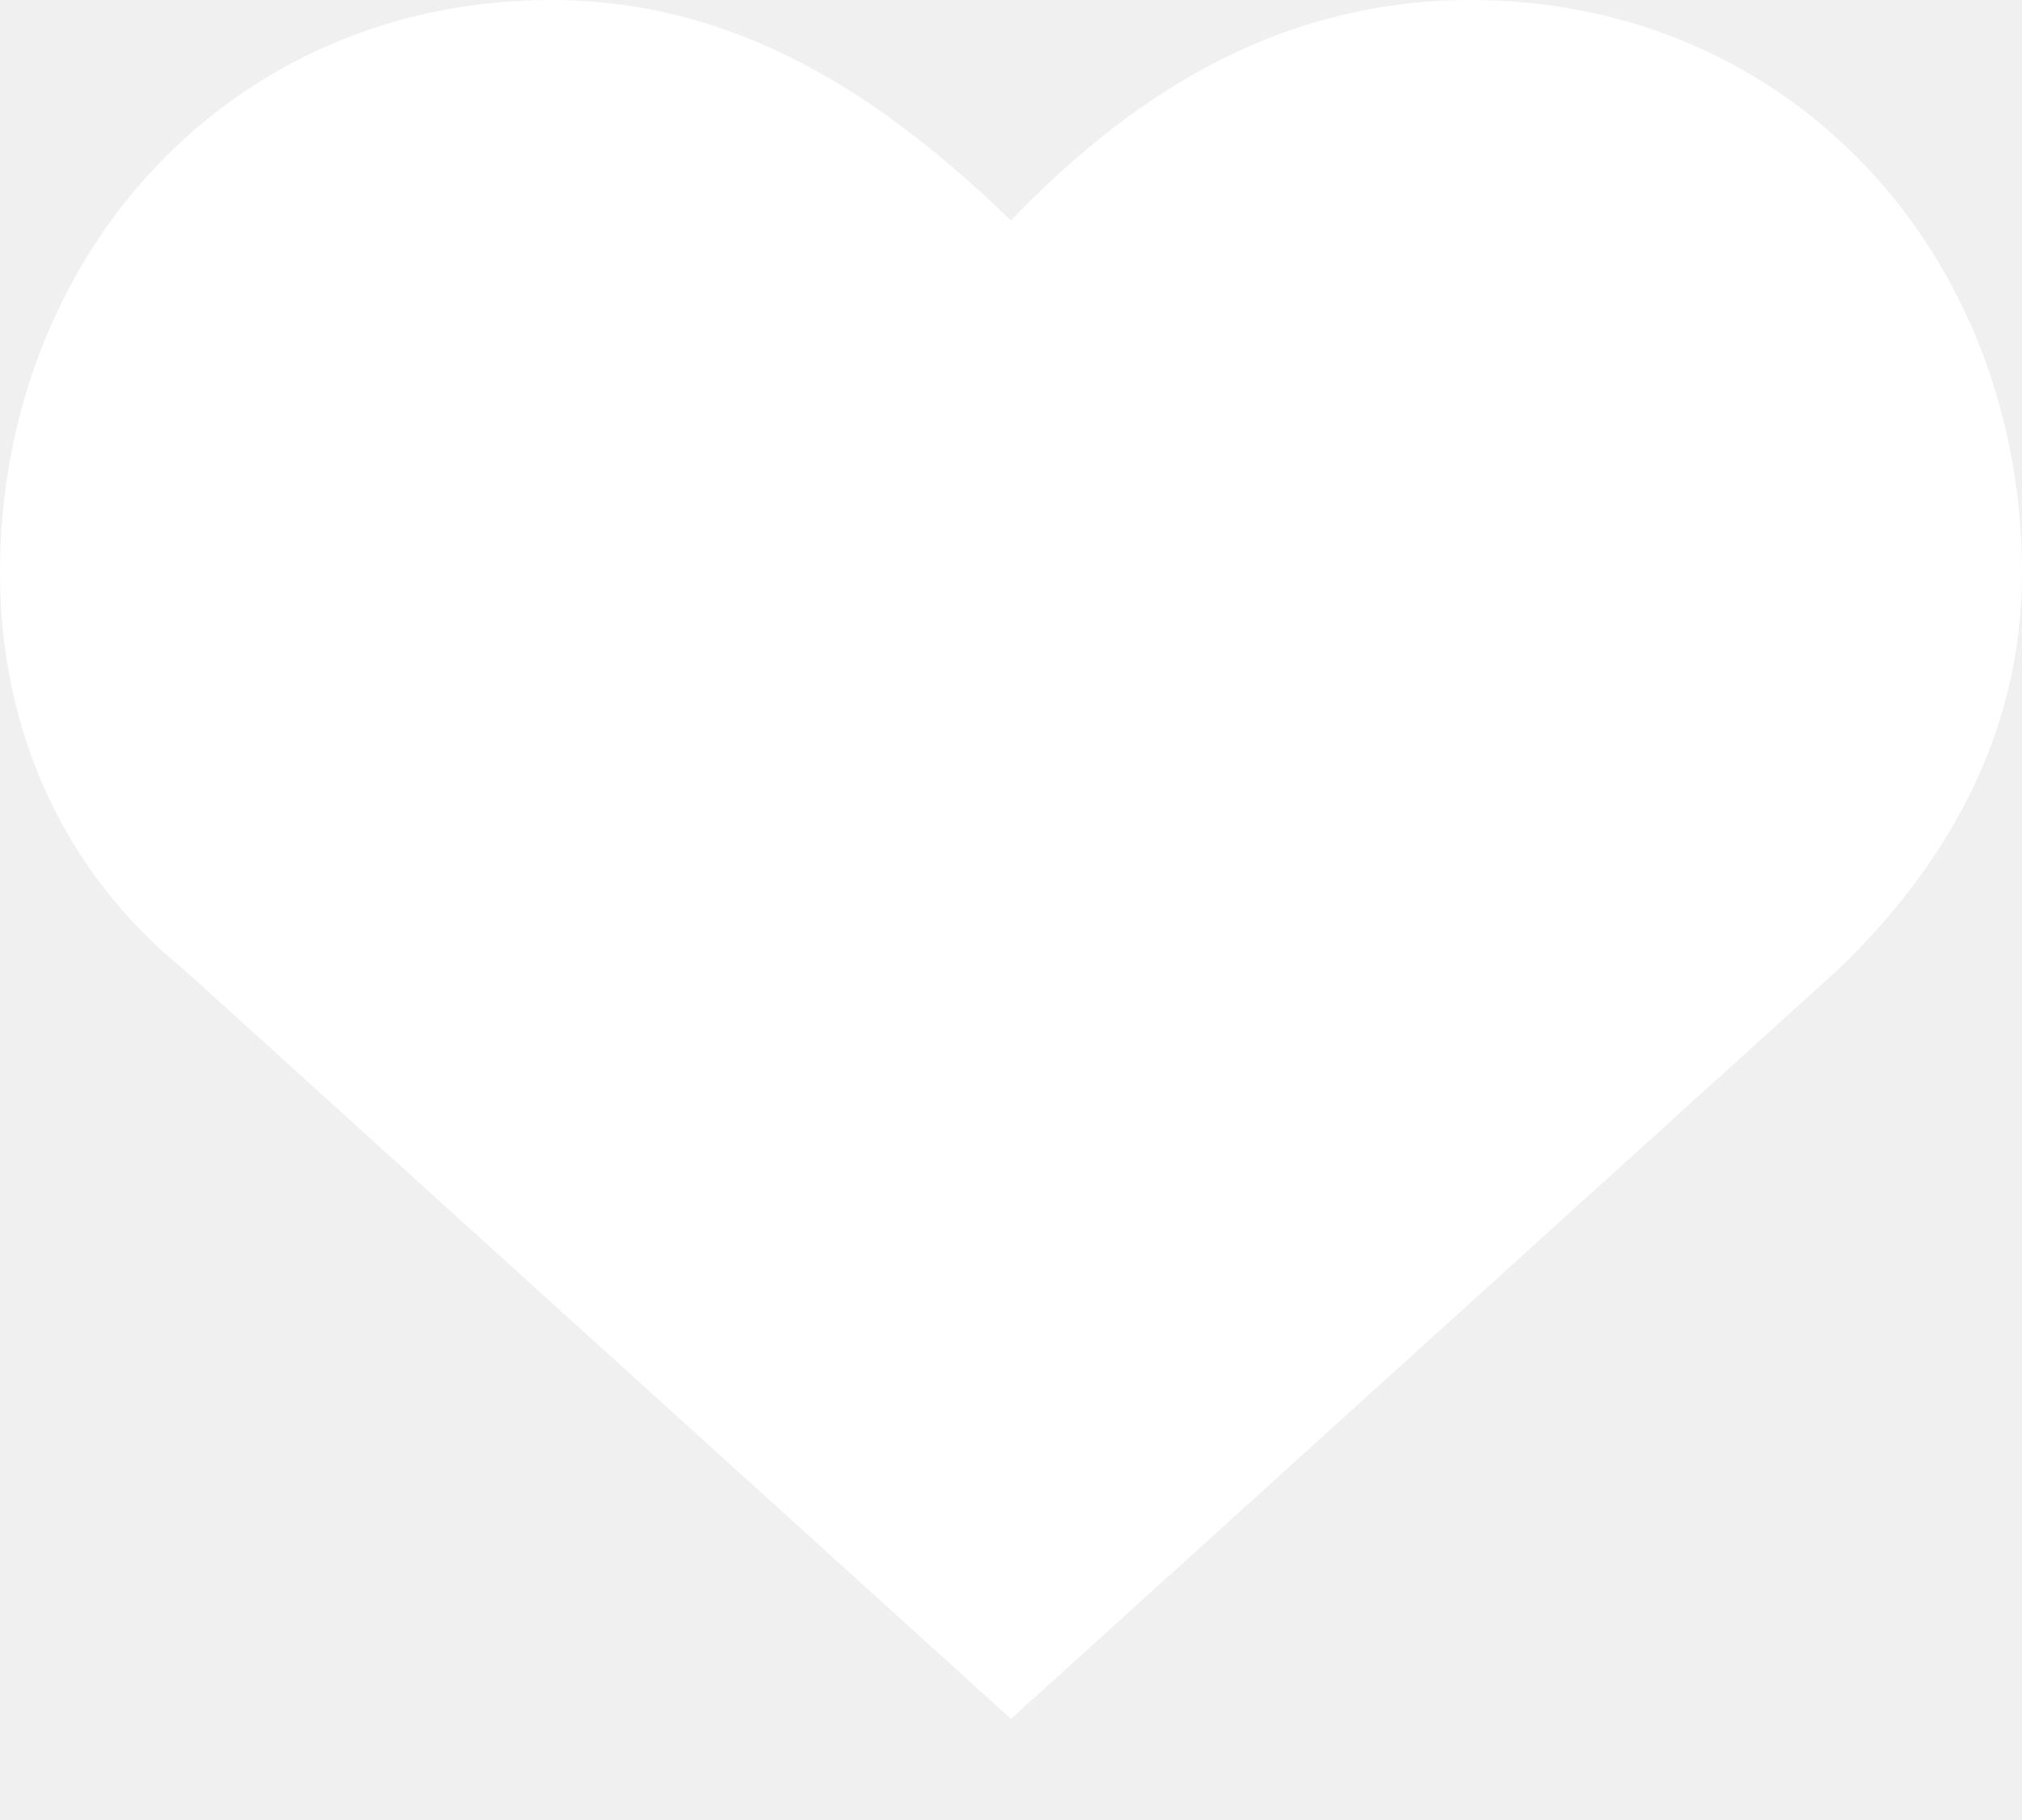
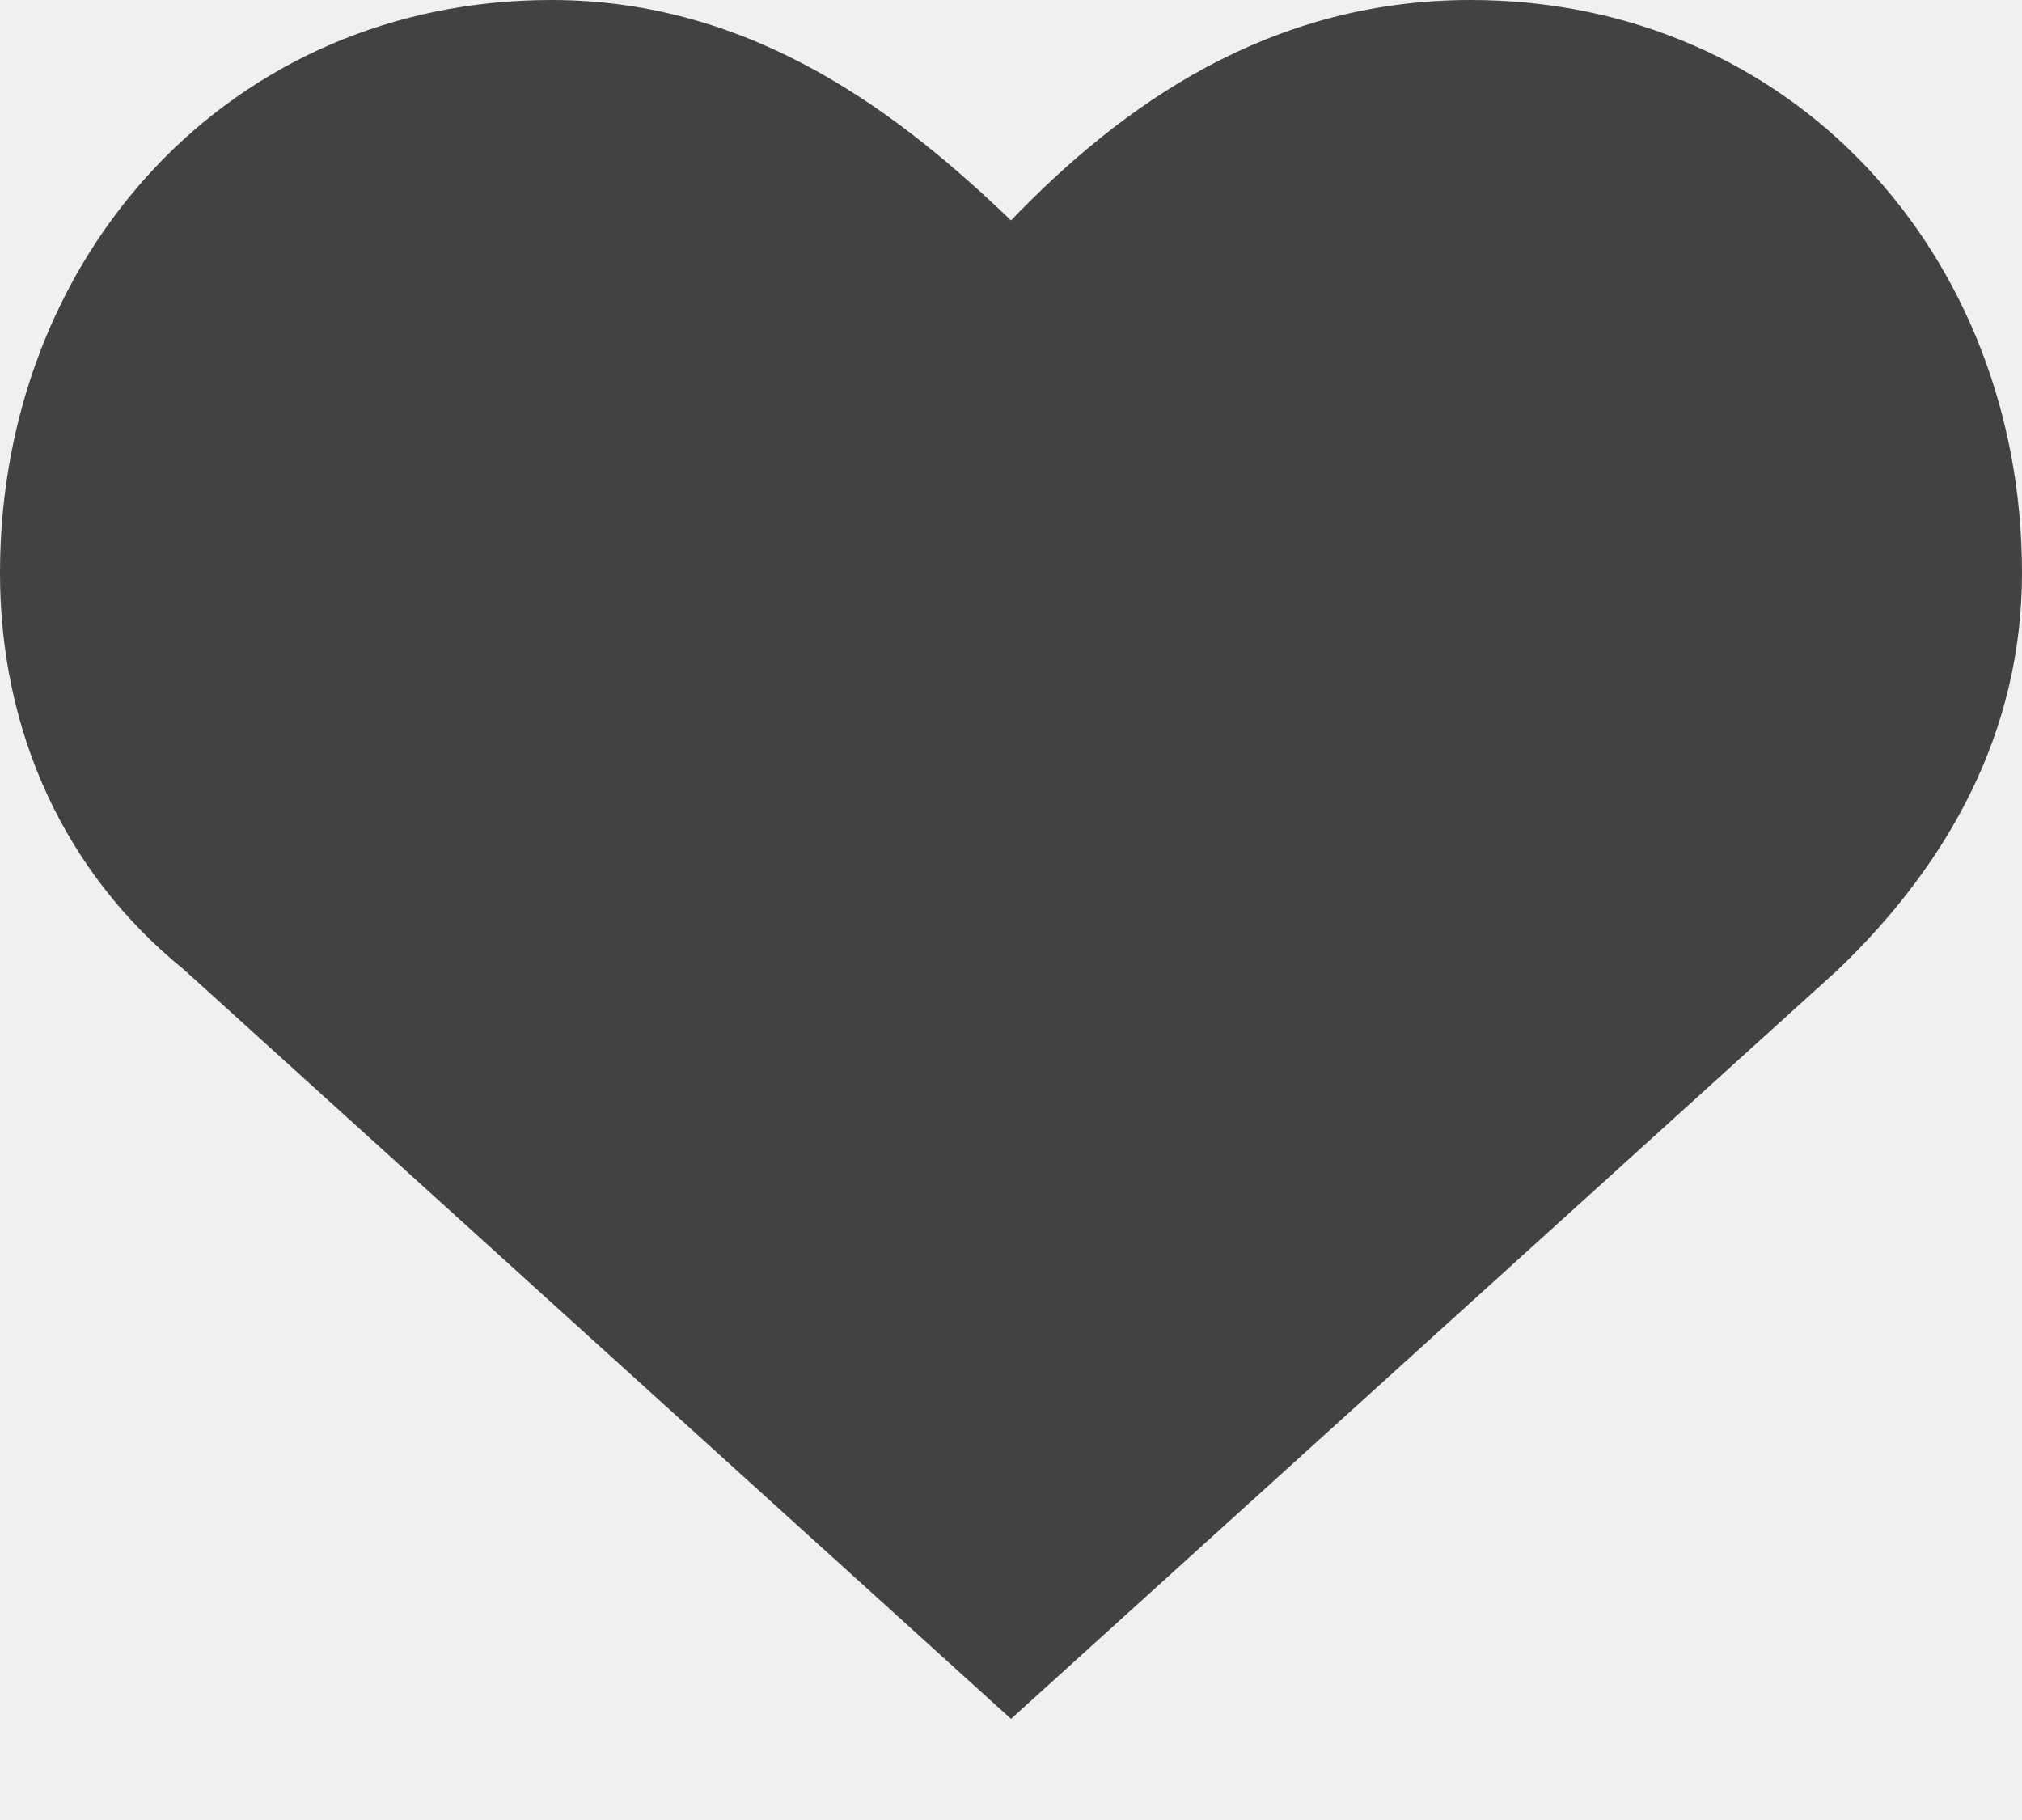
<svg xmlns="http://www.w3.org/2000/svg" width="10" height="9" fill="none">
-   <path d="M7.273 0C6.273 0 5.545.523 5 1.09 4.455.567 3.727 0 2.727 0 1.137 0 0 1.264 0 2.833c0 .785.318 1.482.91 1.962L5 8.5l4.09-3.705c.546-.523.91-1.177.91-1.962C10 1.264 8.864 0 7.273 0z" fill="#fff" />
+   <path d="M7.273 0C6.273 0 5.545.523 5 1.09 4.455.567 3.727 0 2.727 0 1.137 0 0 1.264 0 2.833c0 .785.318 1.482.91 1.962L5 8.5l4.09-3.705c.546-.523.91-1.177.91-1.962C10 1.264 8.864 0 7.273 0z" fill="#424242" />
</svg>
